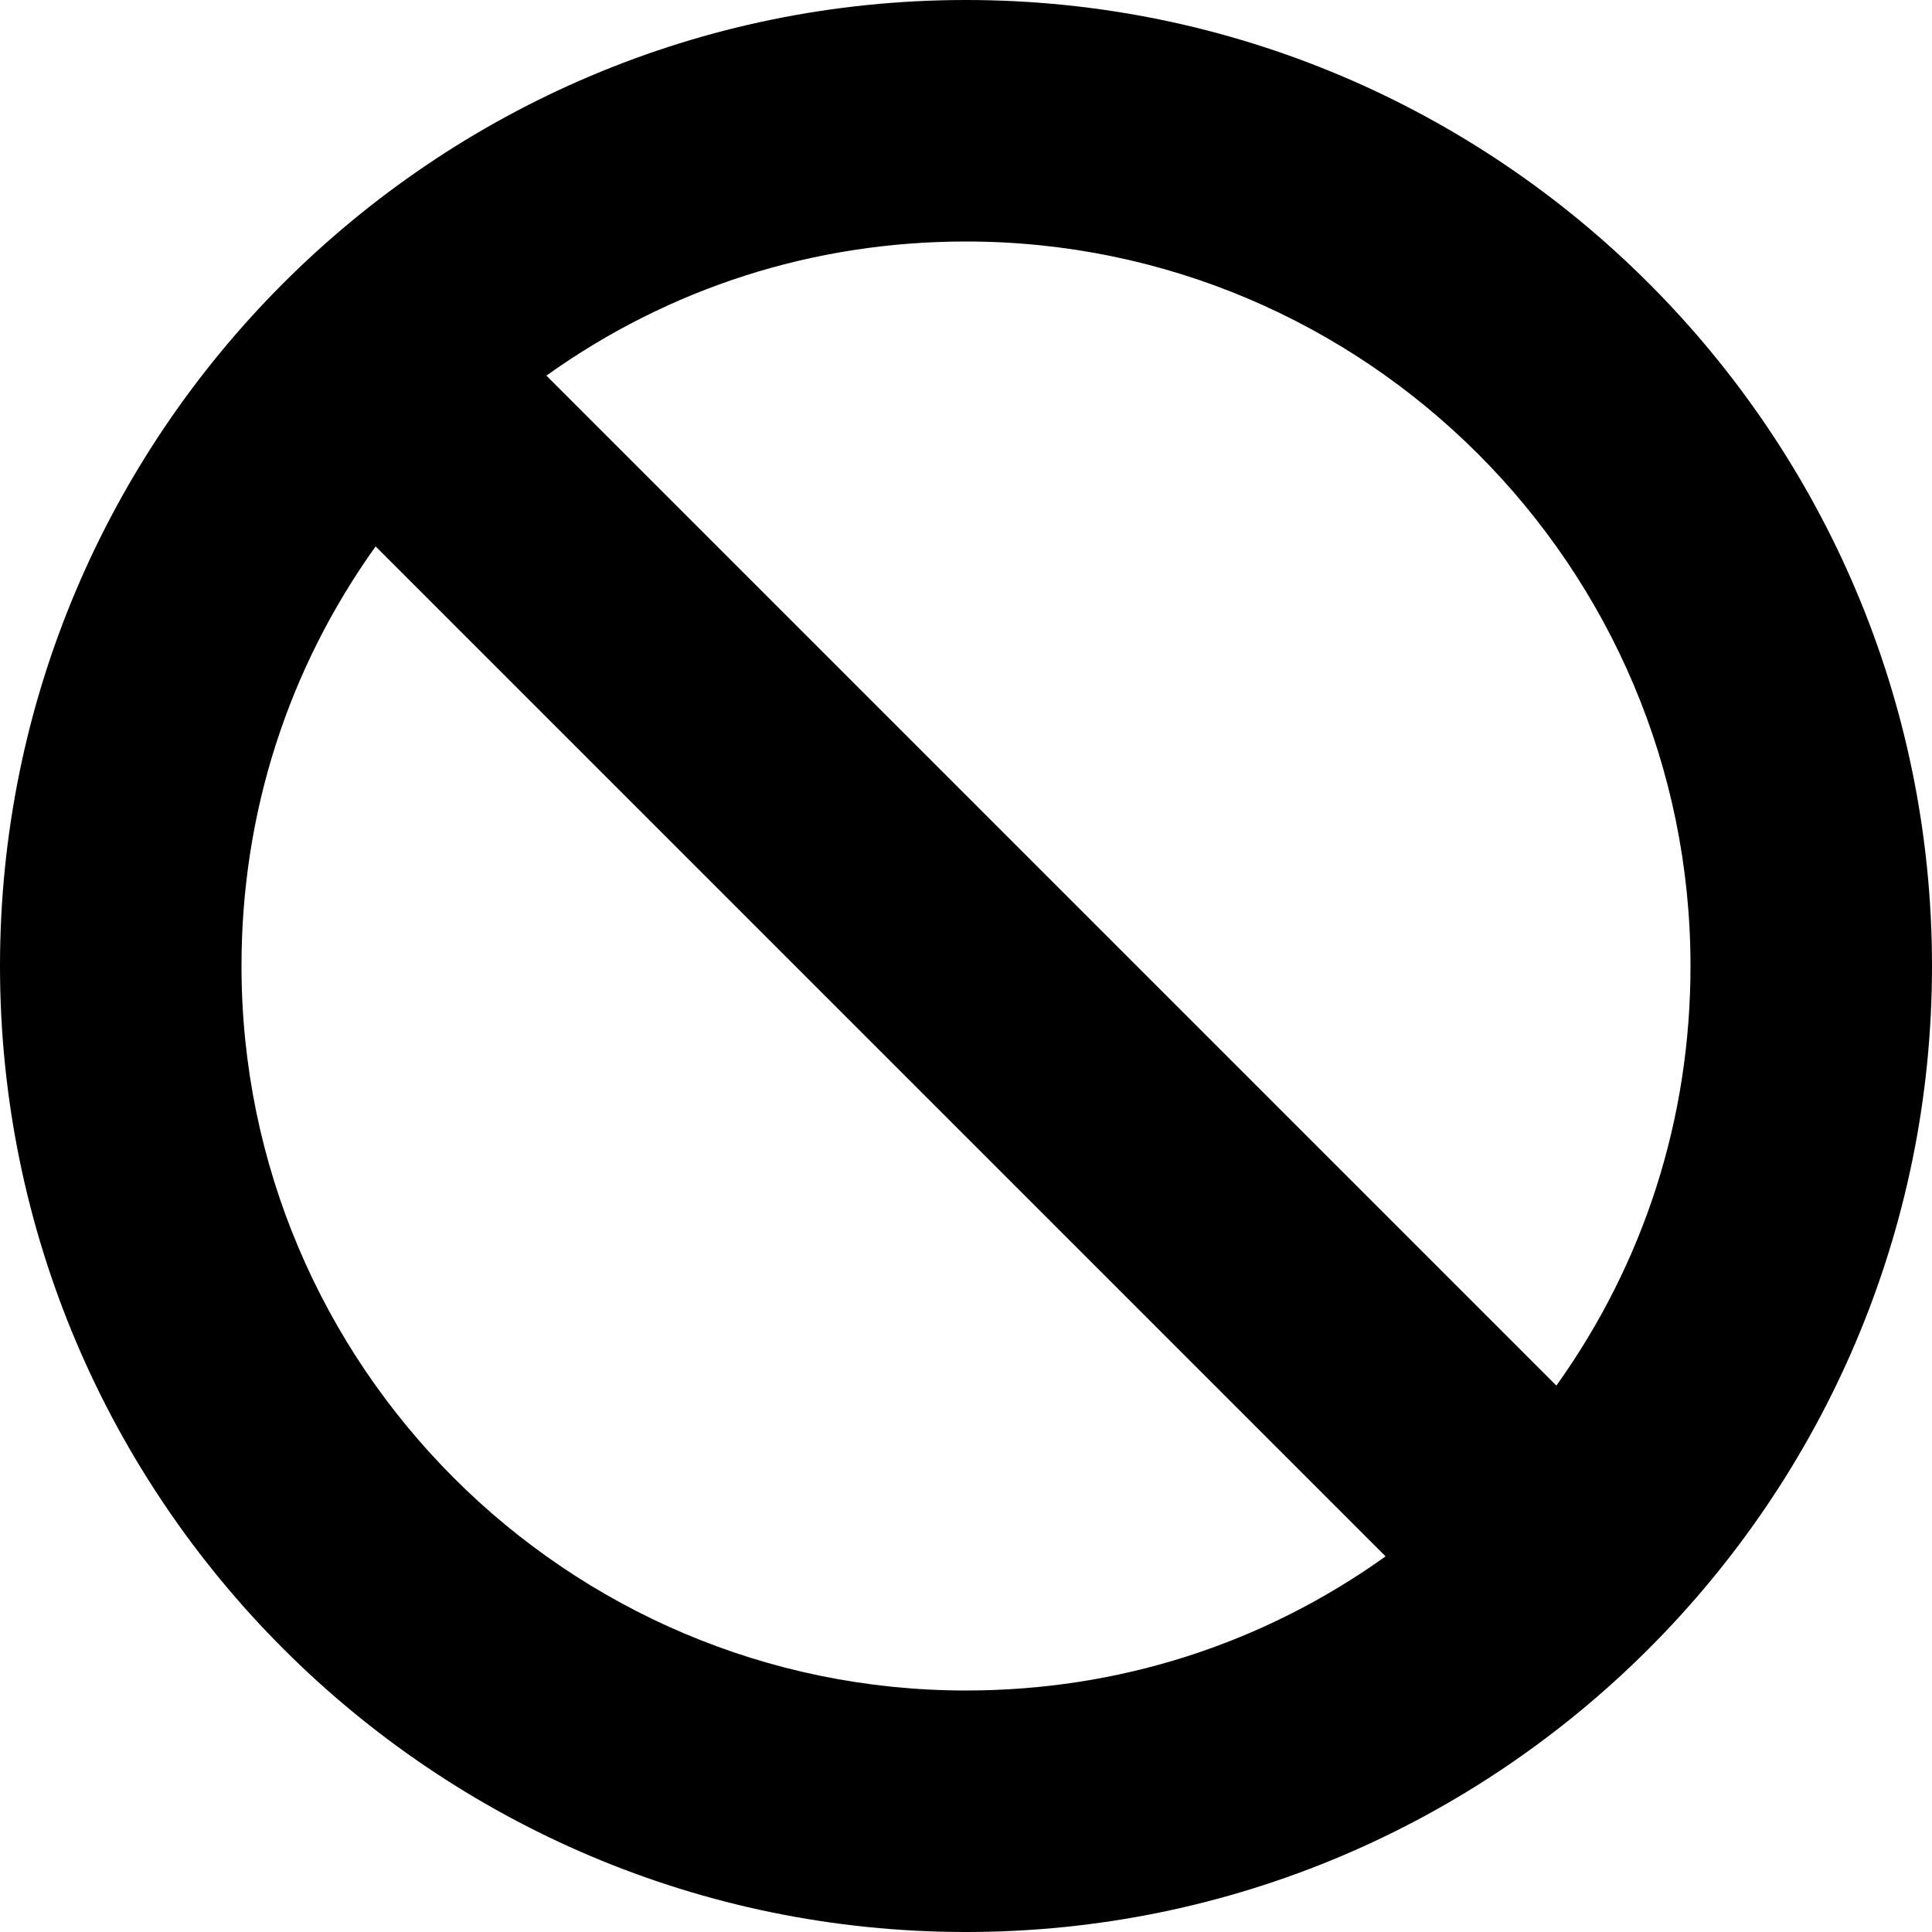
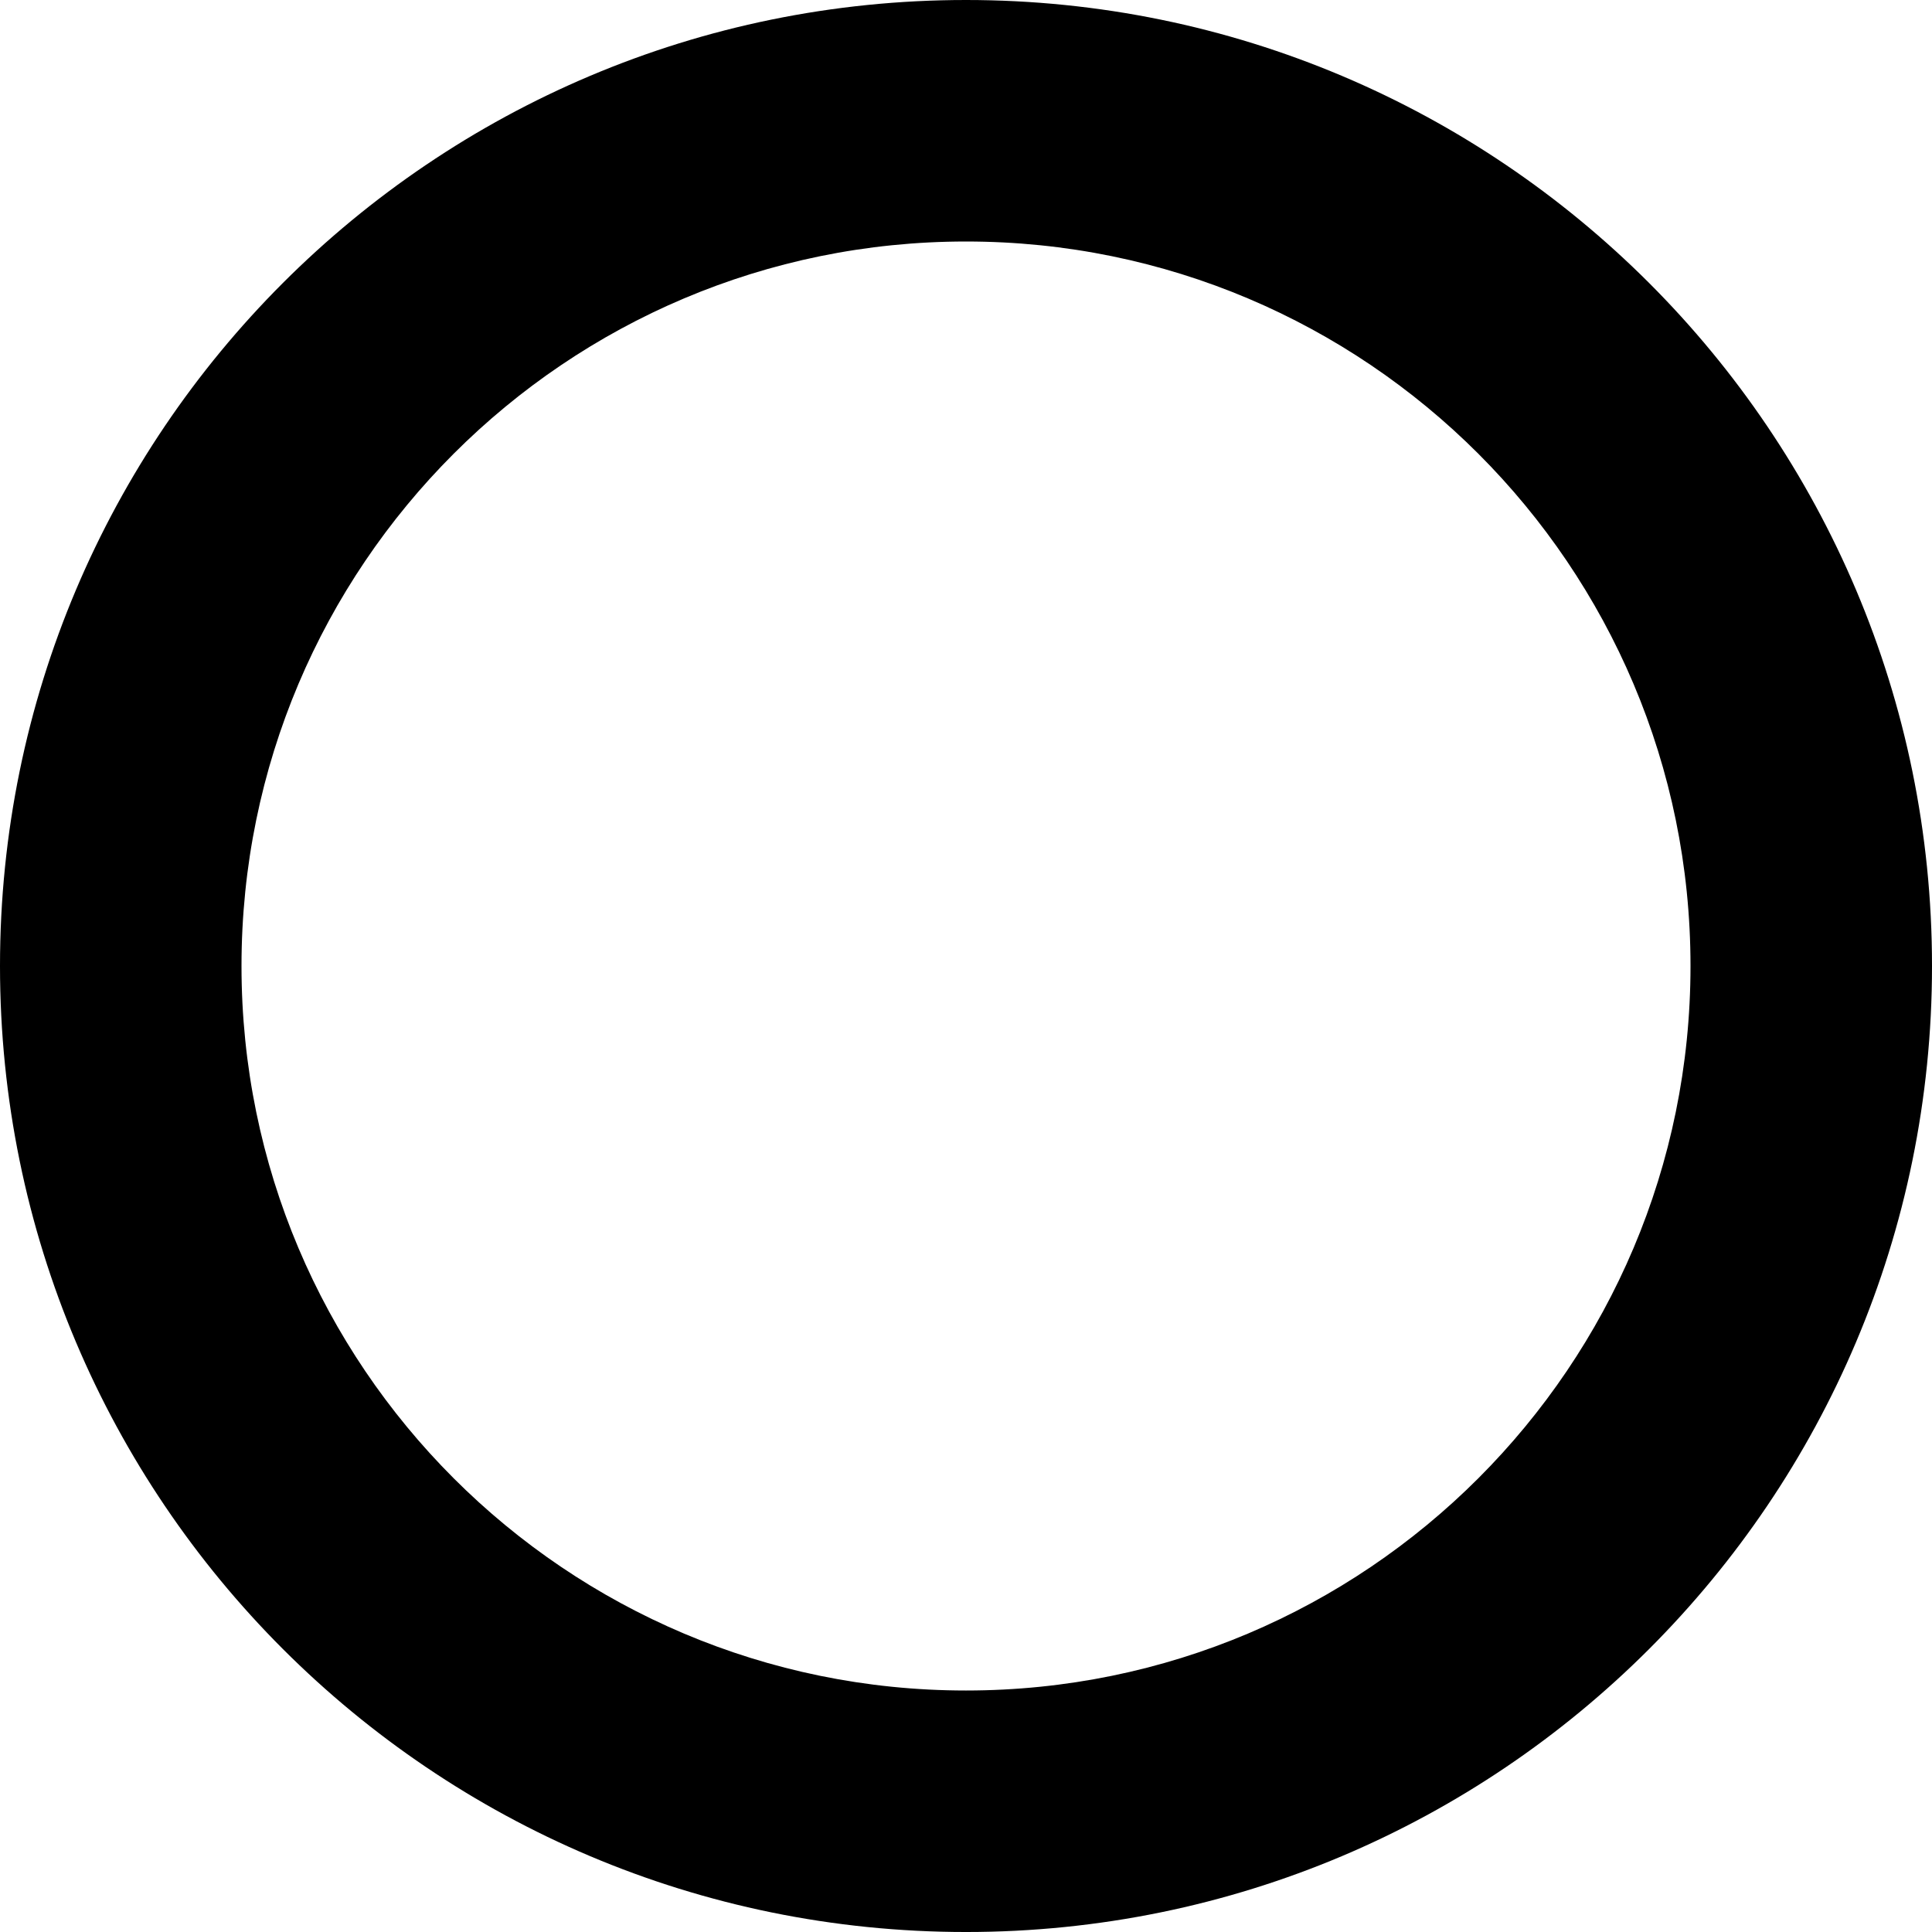
- <svg xmlns="http://www.w3.org/2000/svg" version="1.1" id="Capa_1" x="0px" y="0px" viewBox="0 0 512 512" style="enable-background:new 0 0 512 512;" xml:space="preserve">
+ <svg xmlns="http://www.w3.org/2000/svg" version="1.1" id="Capa_1" x="0px" y="0px" viewBox="0 0 341.333 341.333" style="enable-background:new 0 0 341.333 341.333;" xml:space="preserve">
  <g>
    <g>
-       <path d="M256,0C114.844,0,0,114.844,0,256s114.844,256,256,256s256-114.844,256-256S397.156,0,256,0z M256,448    c-105.865,0-192-86.135-192-192c0-40.406,12.25-78.604,35.542-111.198l267.656,267.656C334.604,435.75,296.406,448,256,448z     M412.458,367.198L144.802,99.542C177.396,76.25,215.594,64,256,64c105.865,0,192,86.135,192,192    C448,296.406,435.75,334.604,412.458,367.198z" />
+       <path d="M170.667,0C76.41,0,0,76.41,0,170.667s76.41,170.667,170.667,170.667s170.667-76.41,170.667-170.667S264.923,0,170.667,0z     M170.667,298.667c-70.692,0-128-57.308-128-128s57.308-128,128-128s128,57.308,128,128S241.359,298.667,170.667,298.667z" />
    </g>
  </g>
  <g>
</g>
  <g>
</g>
  <g>
</g>
  <g>
</g>
  <g>
</g>
  <g>
</g>
  <g>
</g>
  <g>
</g>
  <g>
</g>
  <g>
</g>
  <g>
</g>
  <g>
</g>
  <g>
</g>
  <g>
</g>
  <g>
</g>
</svg>
